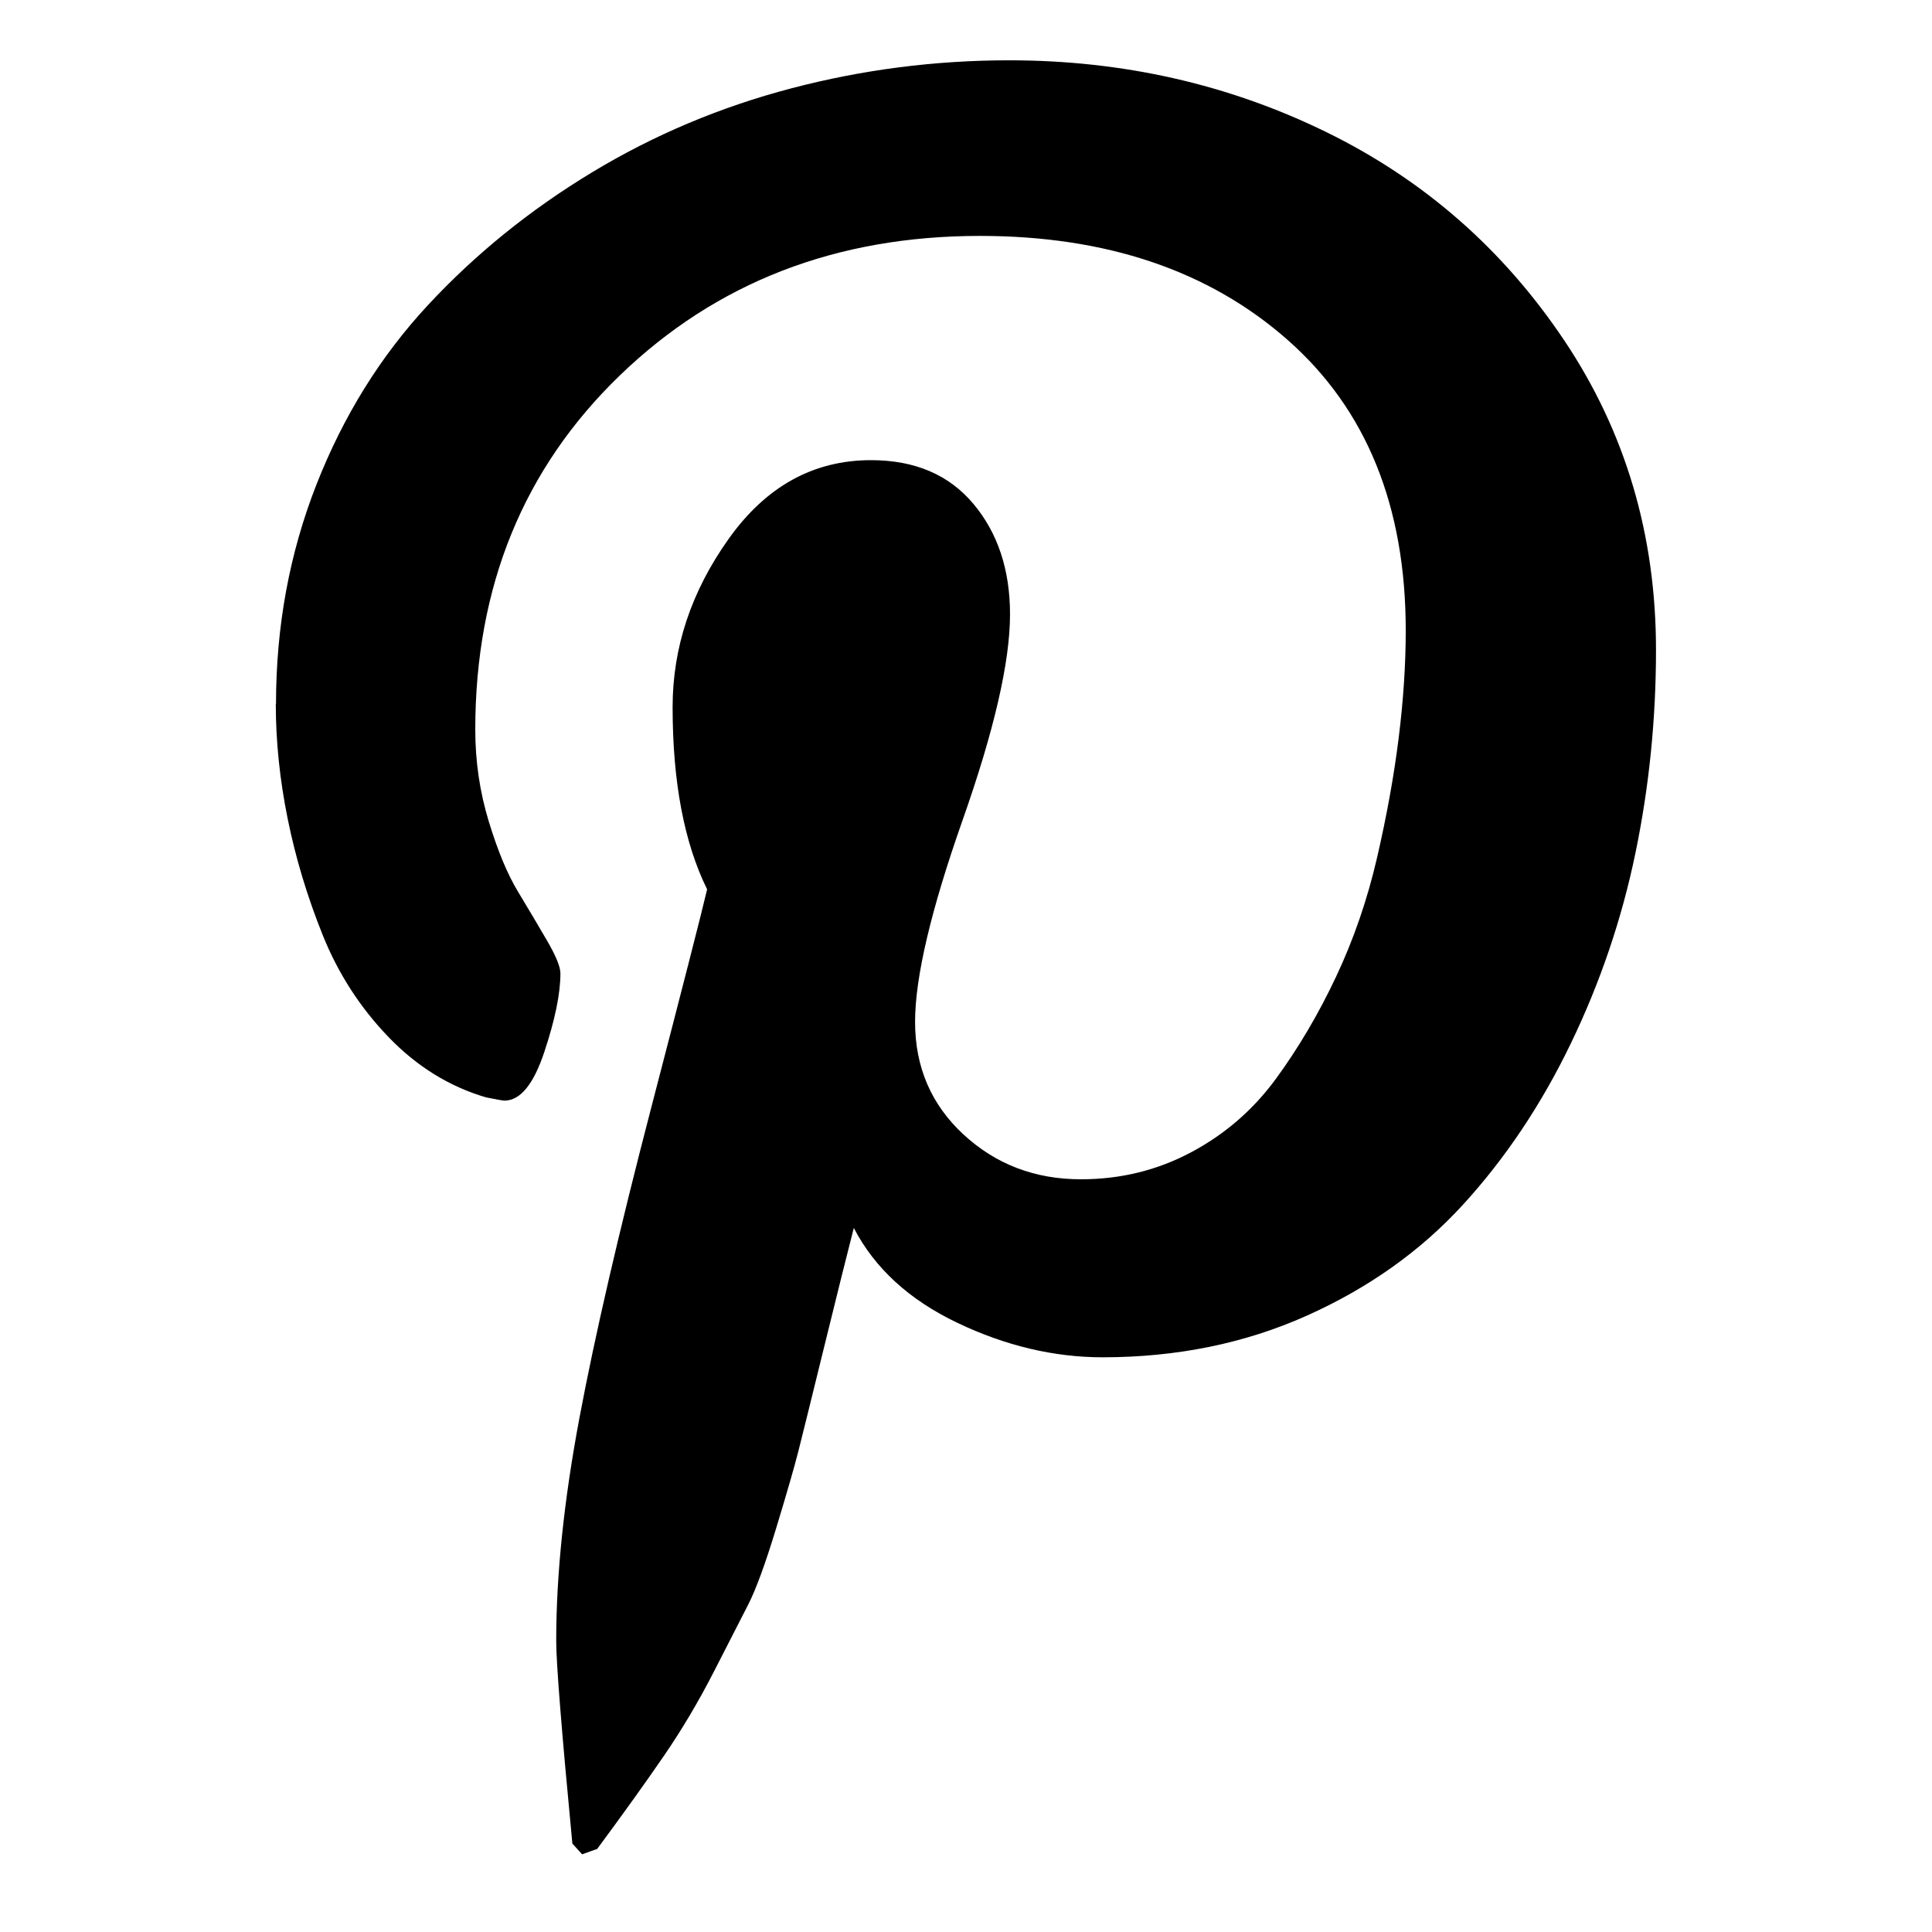
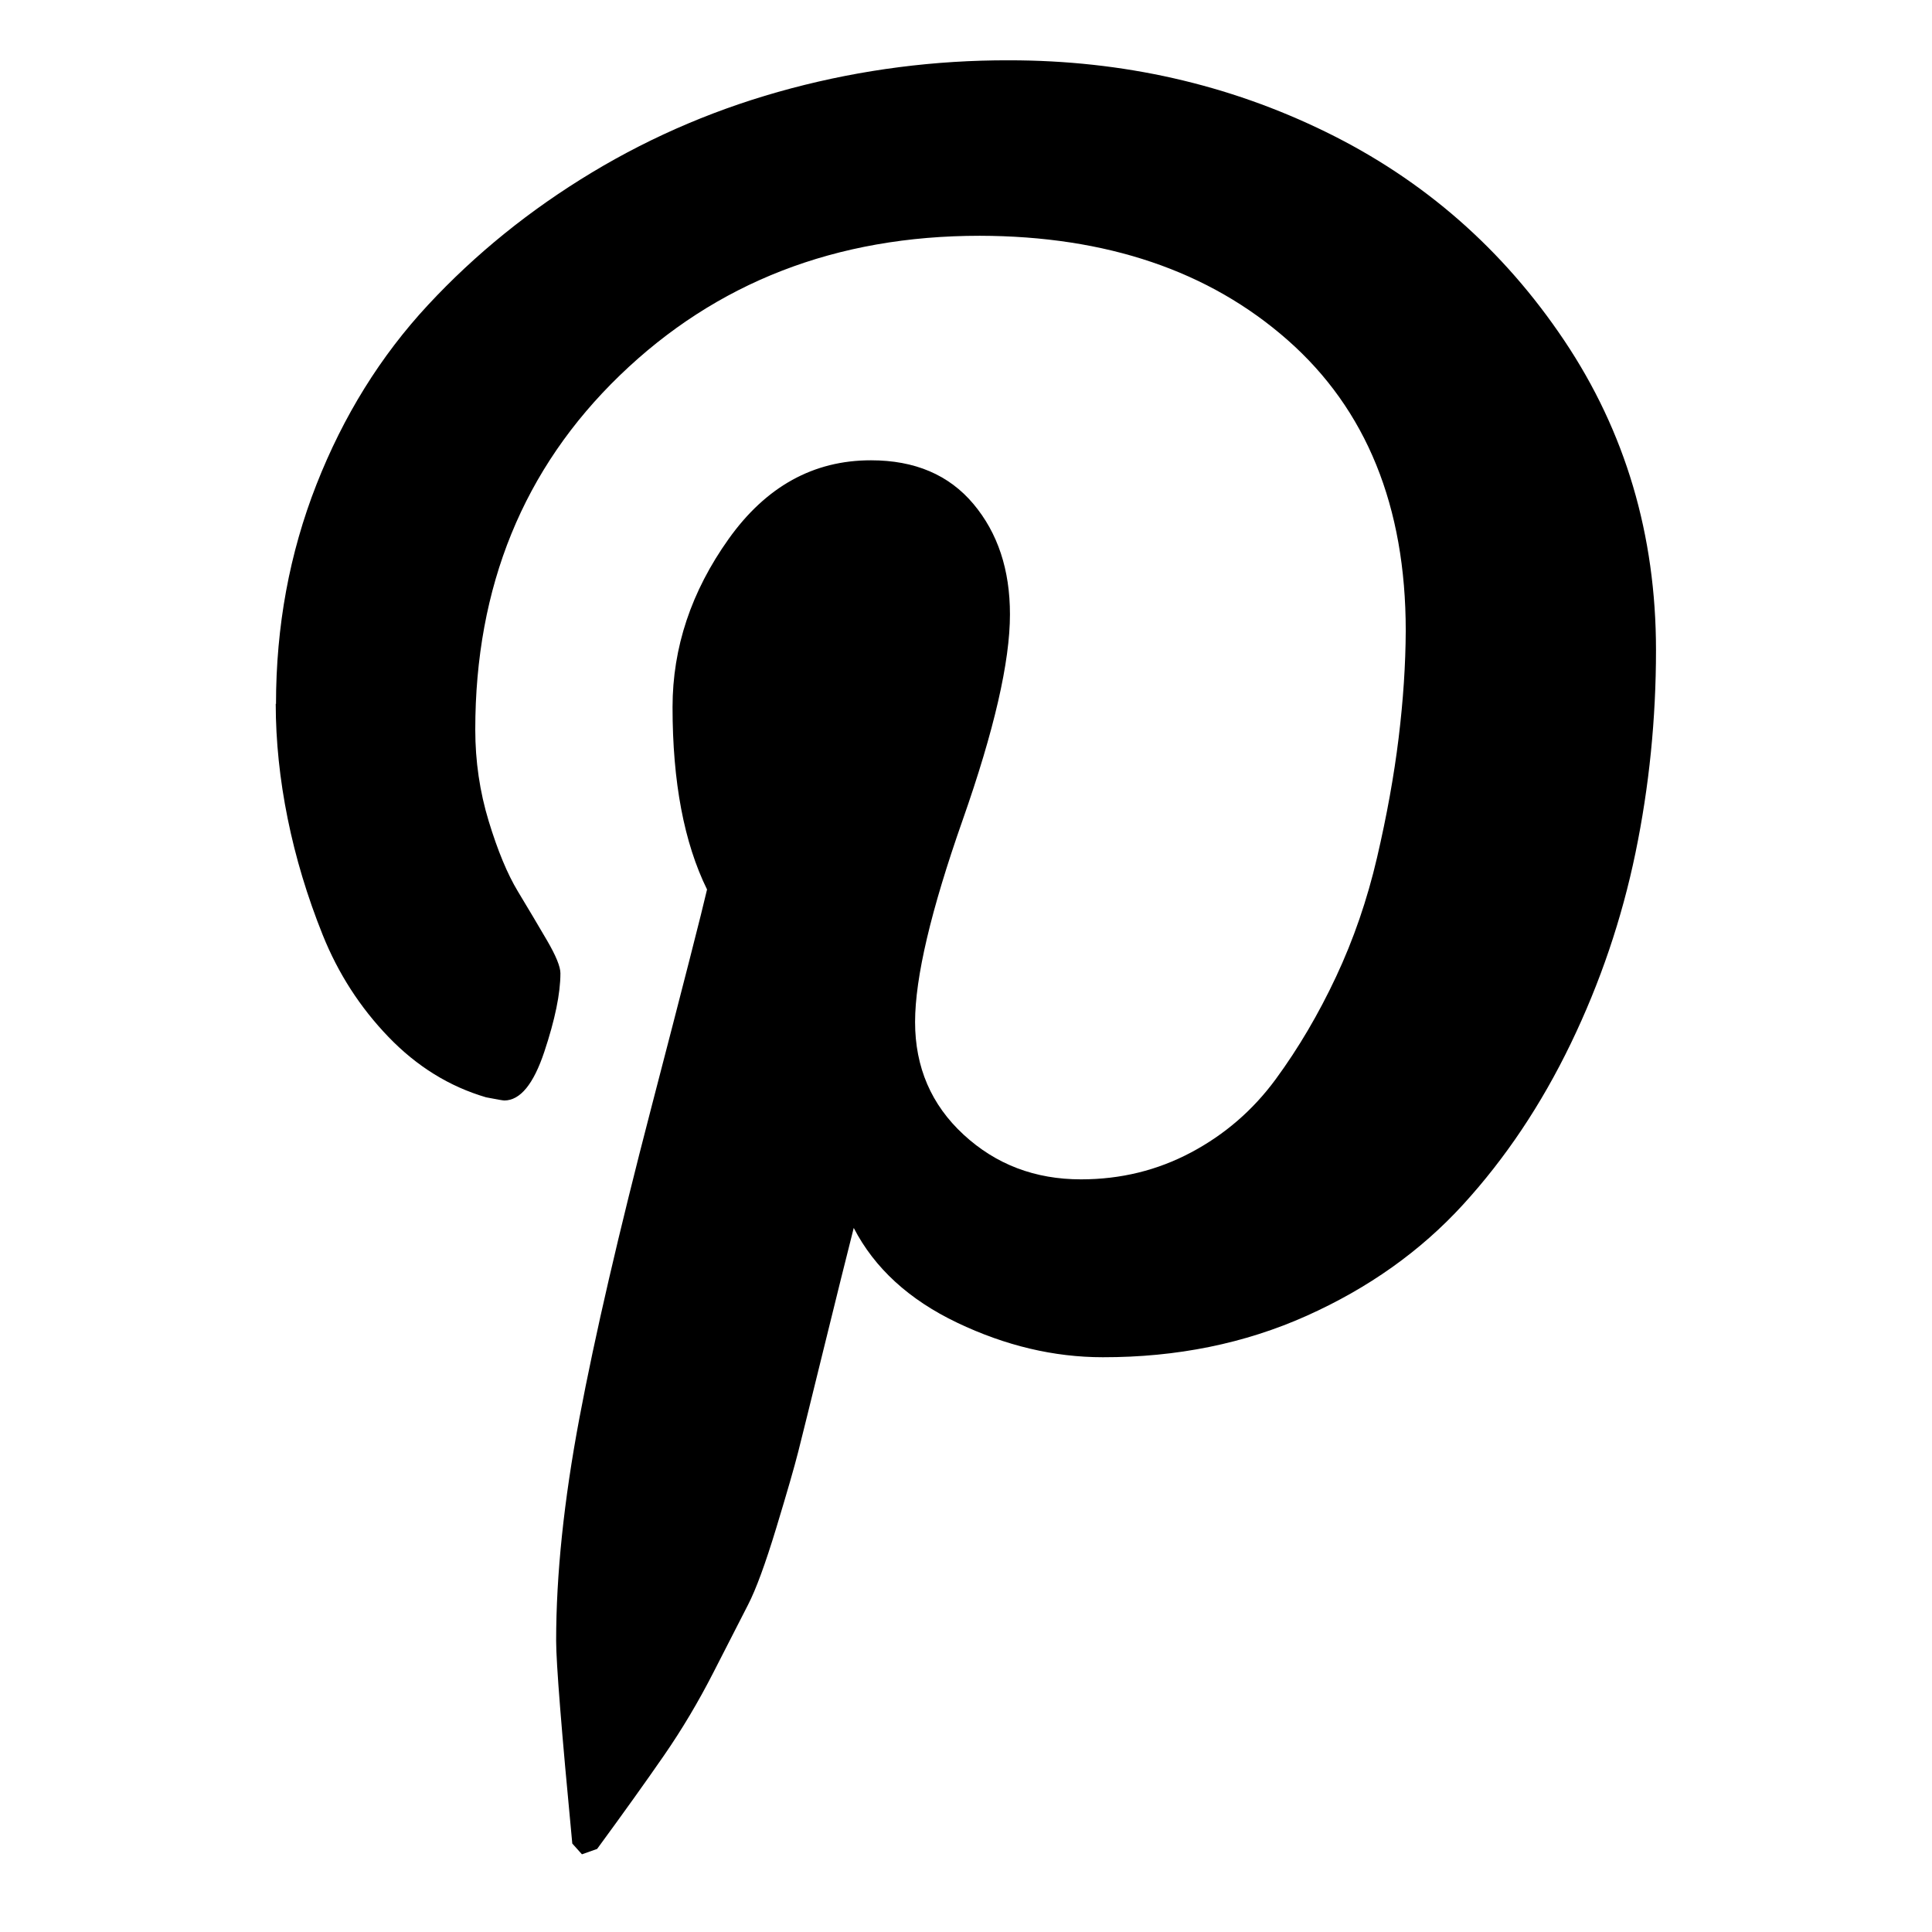
<svg xmlns="http://www.w3.org/2000/svg" width="28" height="28" viewBox="0 0 28 28">
-   <path d="M4 10.203q0-1.687.586-3.18t1.617-2.602 2.375-1.922 2.891-1.219 3.156-.406q2.469 0 4.594 1.039t3.453 3.023T24 9.42q0 1.5-.297 2.938t-.938 2.766-1.563 2.336-2.266 1.609-2.953.602q-1.062 0-2.109-.5t-1.5-1.375q-.156.609-.438 1.758t-.367 1.484-.32 1.109-.406 1.109-.5.977-.719 1.211-.969 1.352l-.219.078-.141-.156q-.234-2.453-.234-2.938 0-1.437.336-3.227t1.039-4.492.812-3.172q-.5-1.016-.5-2.641 0-1.297.812-2.438t2.063-1.141q.953 0 1.484.633t.531 1.602q0 1.031-.688 2.984t-.688 2.922q0 .984.703 1.633t1.703.648q.859 0 1.594-.391t1.227-1.062.875-1.484.594-1.727.313-1.734.102-1.555q0-2.703-1.711-4.211t-4.461-1.508q-3.125 0-5.219 2.023t-2.094 5.133q0 .688.195 1.328t.422 1.016.422.711.195.477q0 .438-.234 1.141t-.578.703q-.031 0-.266-.047-.797-.234-1.414-.875t-.953-1.477-.508-1.687-.172-1.664z" />
+   <path d="M4 10.203q0-1.687.586-3.18T6.203 4.42 8.578 2.5t2.89-1.22 3.157-.406q2.47 0 4.594 1.04t3.452 3.022T24 9.42q0 1.5-.297 2.938t-.938 2.766-1.563 2.336-2.266 1.61-2.953.6q-1.062 0-2.11-.5t-1.5-1.374q-.155.61-.437 1.758t-.367 1.484-.32 1.11-.407 1.108-.5.977-.72 1.21-.968 1.353l-.22.078-.14-.156q-.234-2.453-.234-2.938 0-1.437.337-3.227t1.04-4.492.81-3.17q-.5-1.017-.5-2.642 0-1.297.813-2.438t2.063-1.14q.953 0 1.484.632t.53 1.602q0 1.03-.687 2.984t-.688 2.922q0 .984.703 1.633t1.703.648q.86 0 1.594-.39t1.227-1.062.874-1.484.594-1.727.313-1.734.103-1.555q0-2.703-1.71-4.21T14.2 3.417q-3.124 0-5.218 2.024t-2.094 5.133q0 .688.195 1.328t.422 1.016.422.71.195.477q0 .438-.234 1.14t-.578.704q-.03 0-.266-.046-.797-.234-1.414-.875t-.953-1.478-.508-1.687-.173-1.664z" />
</svg>
